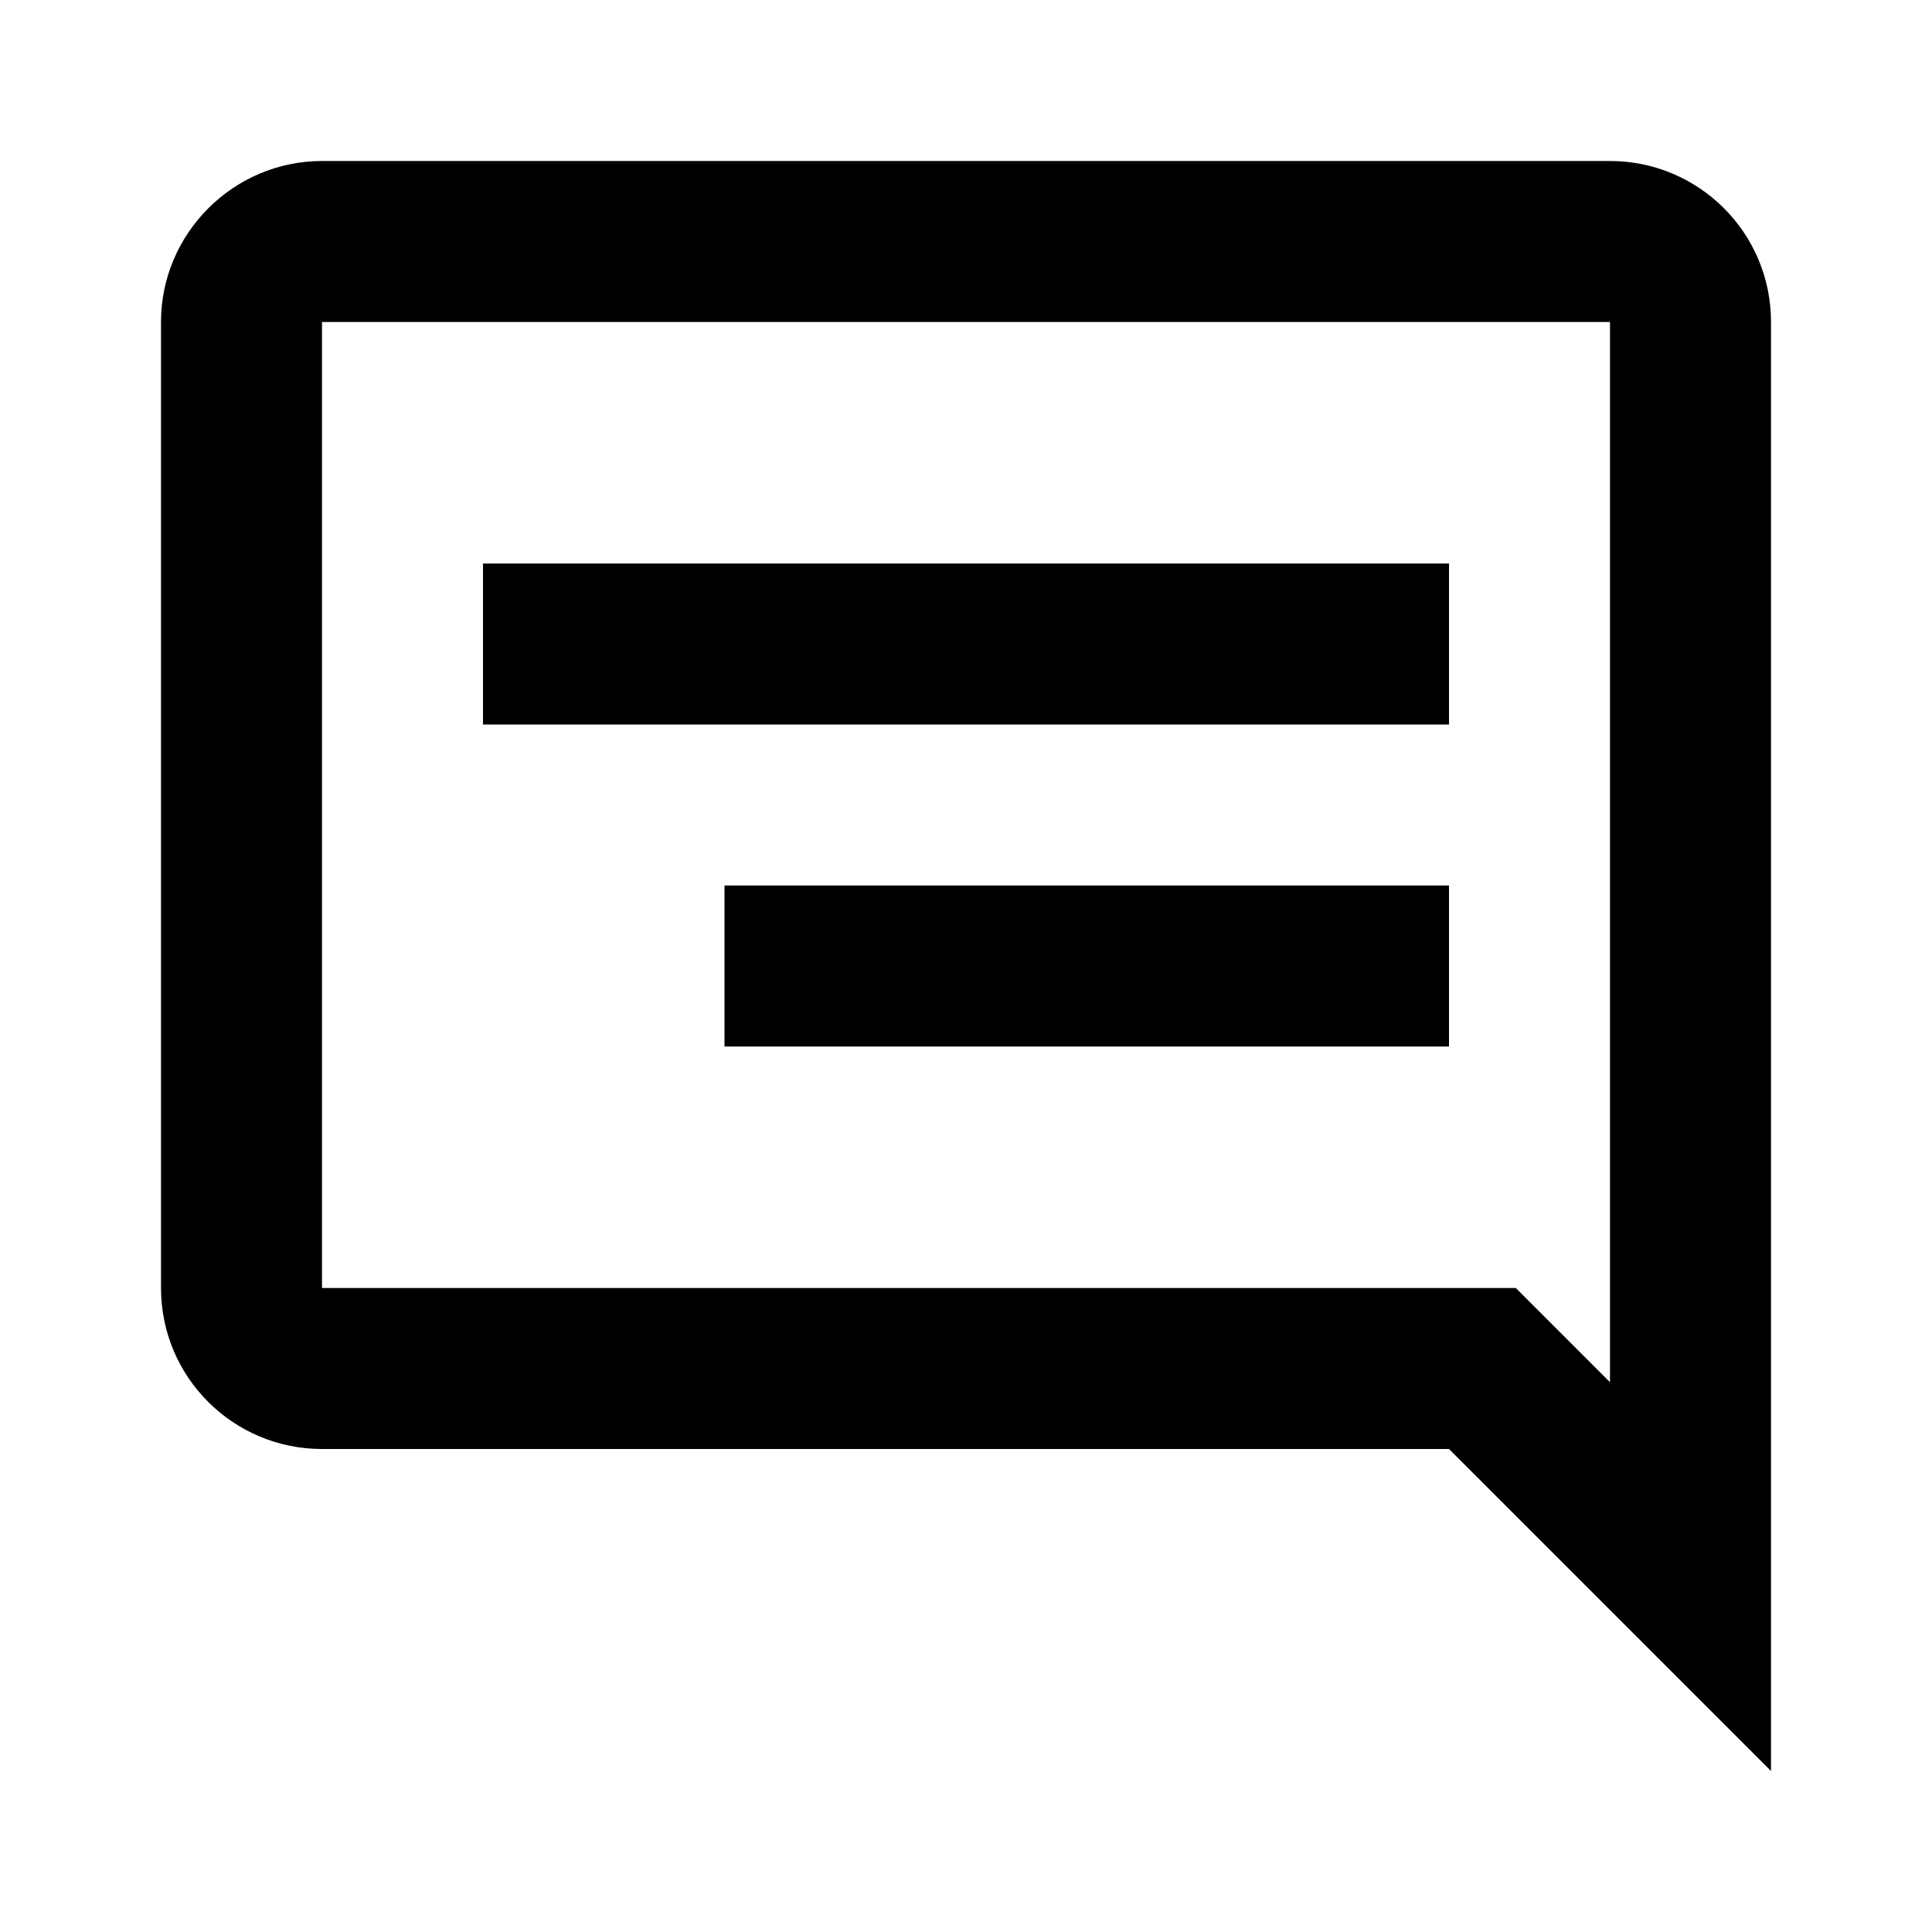
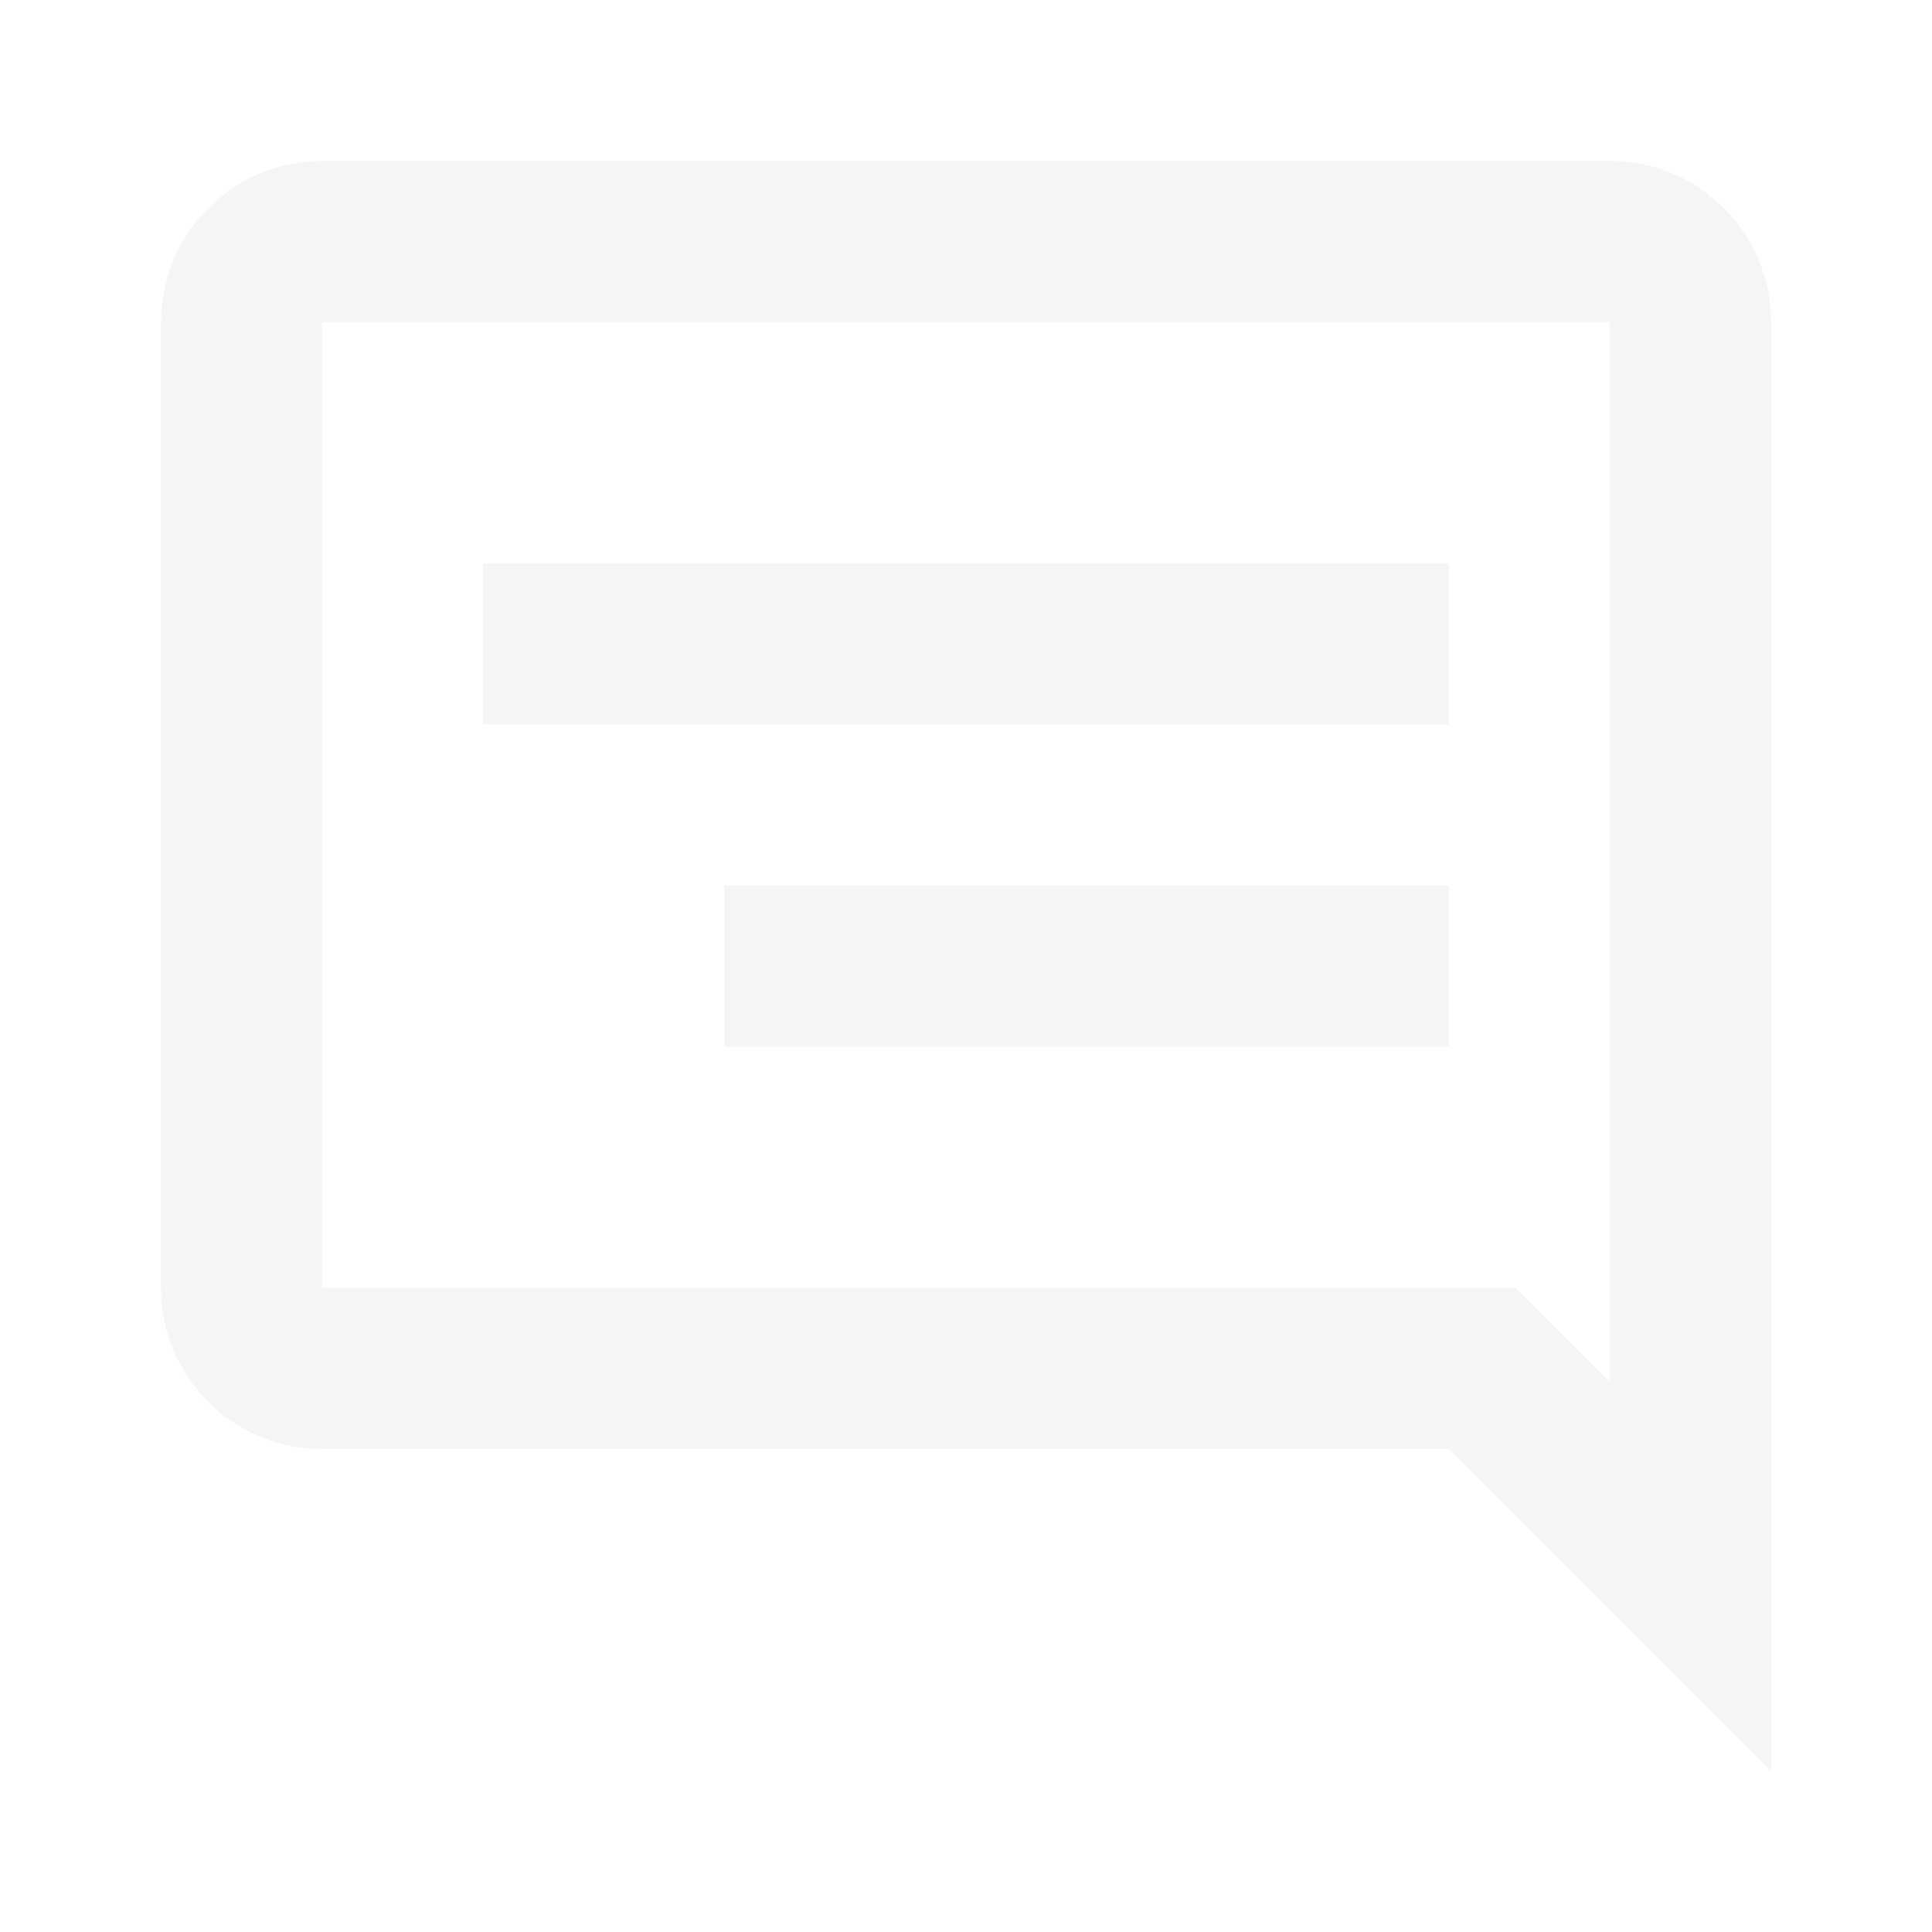
- <svg xmlns="http://www.w3.org/2000/svg" version="1.1" width="24" height="24" viewBox="0 0 24 24">
+ <svg xmlns="http://www.w3.org/2000/svg" version="1.1" fill="#f5f5f5" width="24" height="24" viewBox="0 0 24 24">
  <path d="M9 11H18V13H9V11M18 7H6V9H18V7M22 4V22L18 18H4C2.9 18 2 17.11 2 16V4C2 2.9 2.9 2 4 2H20C21.1 2 22 2.89 22 4M20 4H4V16H18.83L20 17.17V4Z" />
</svg>
